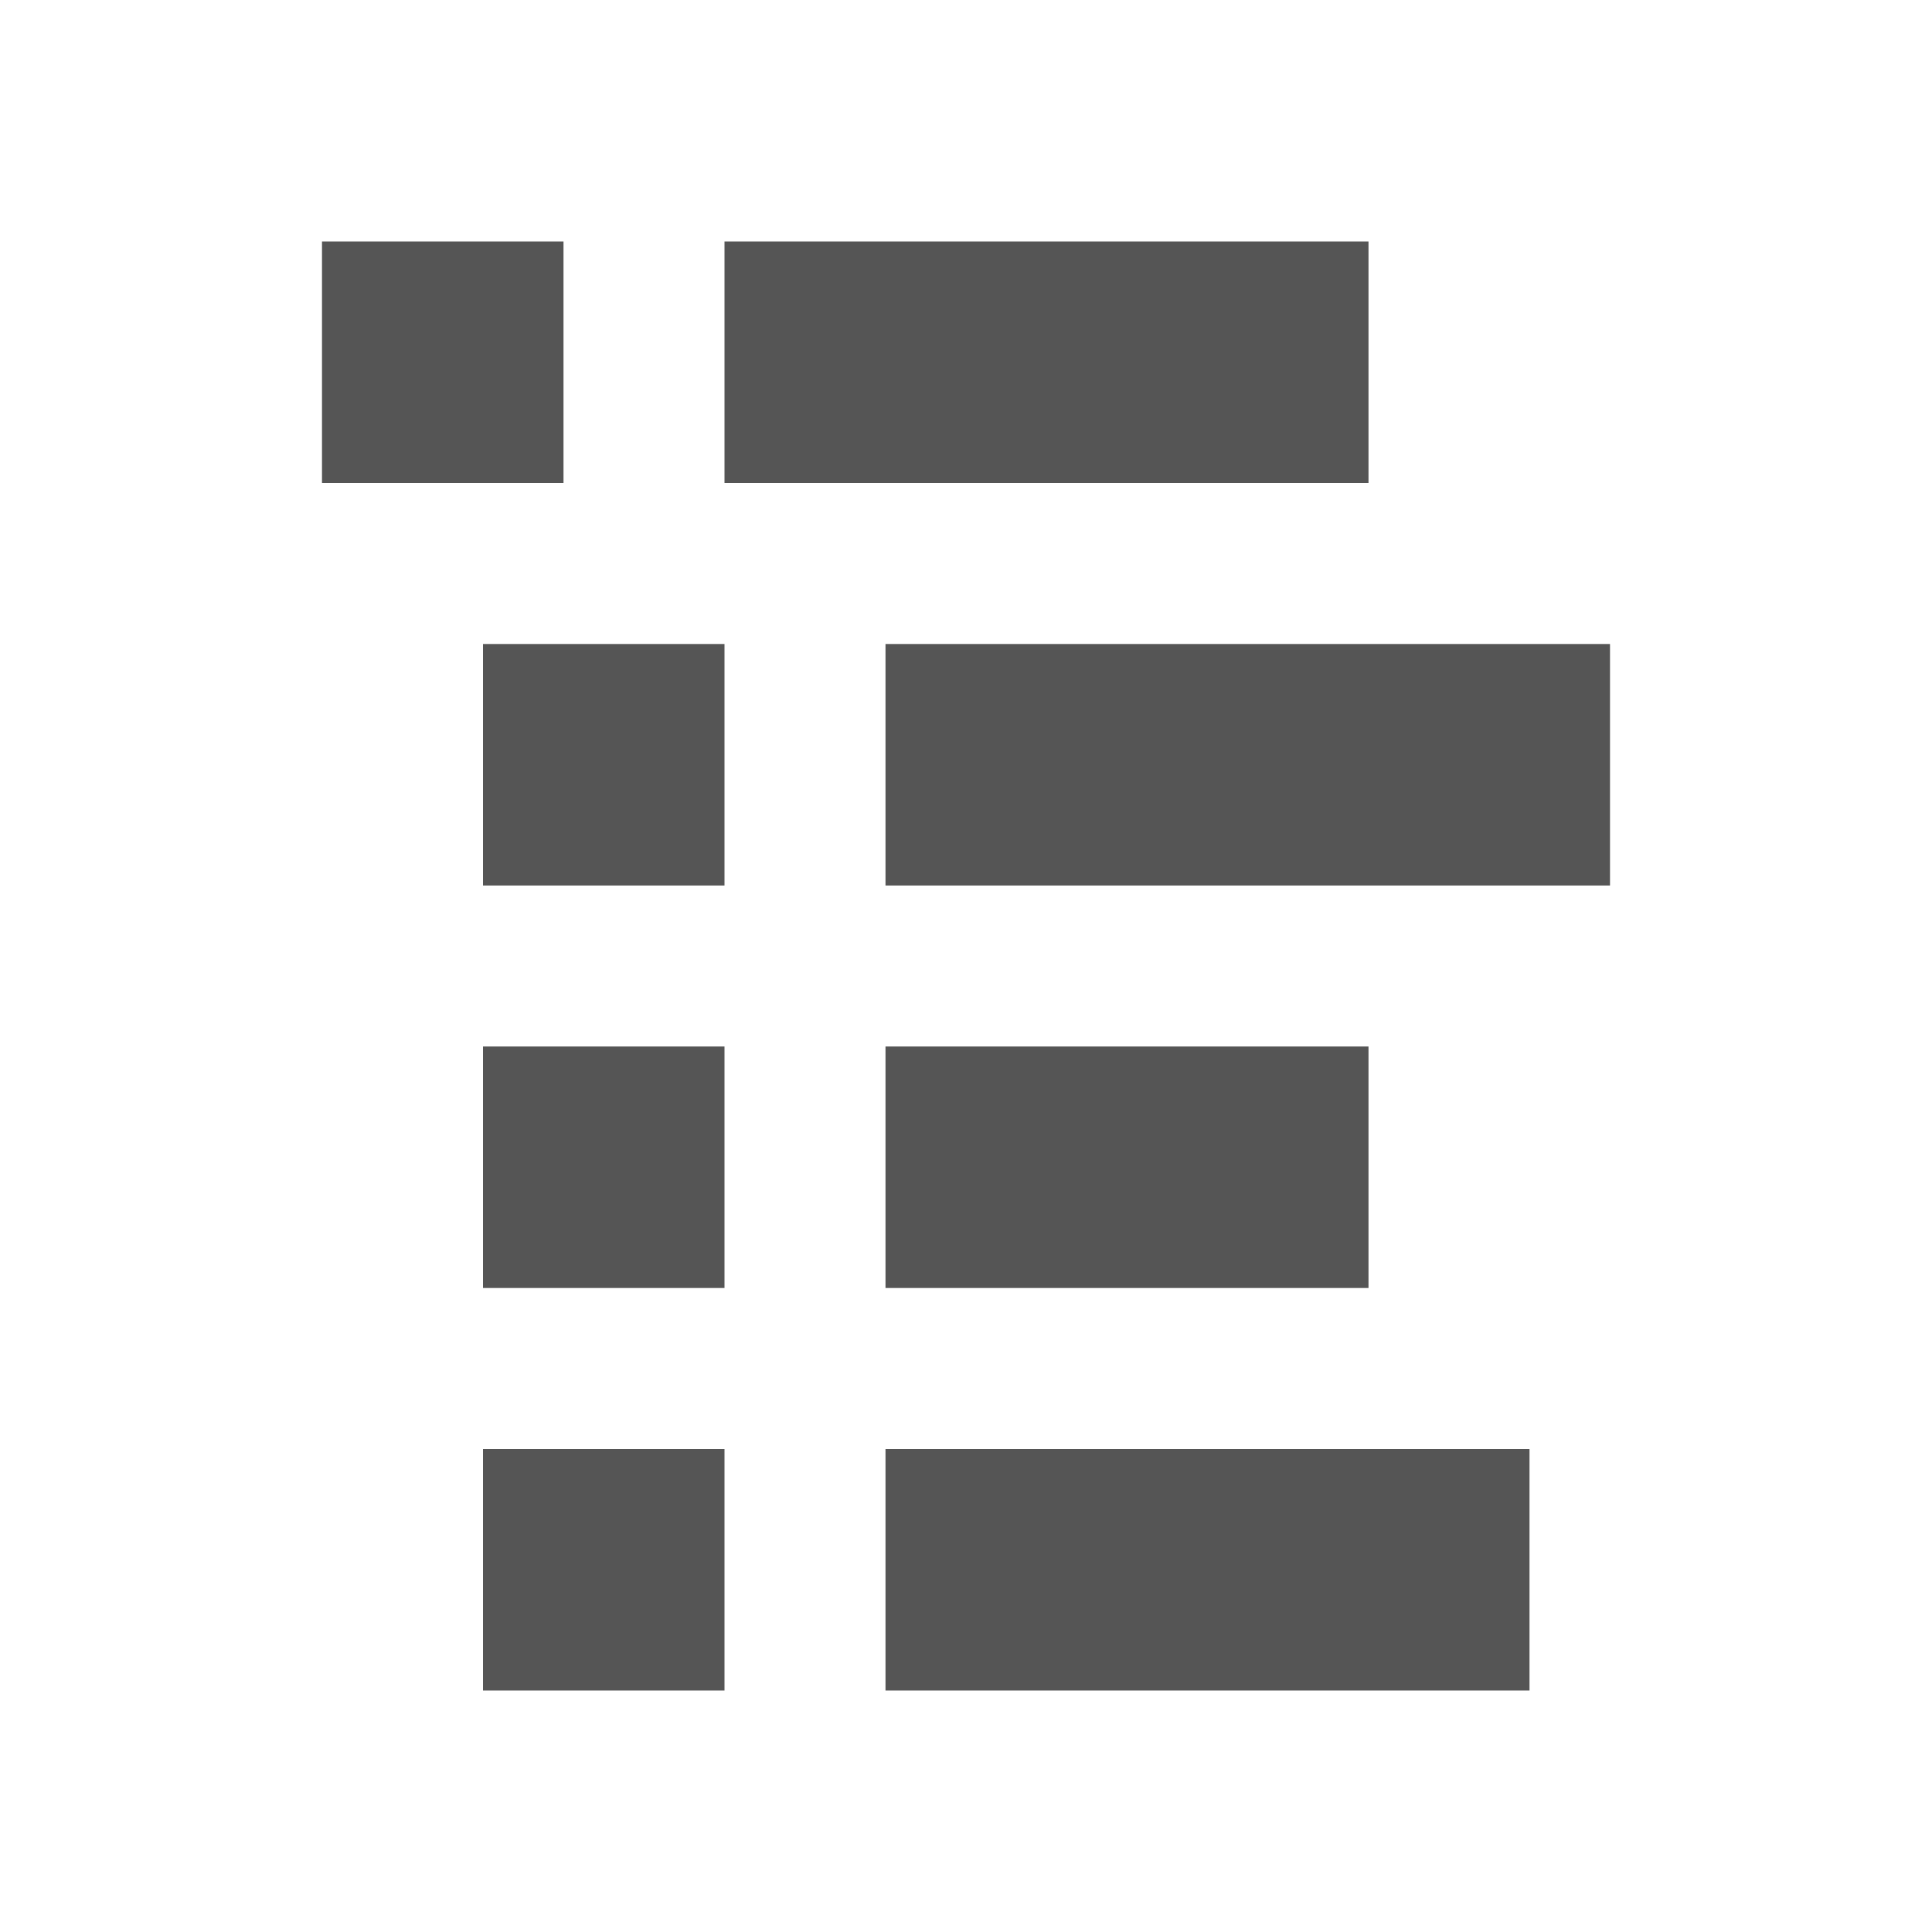
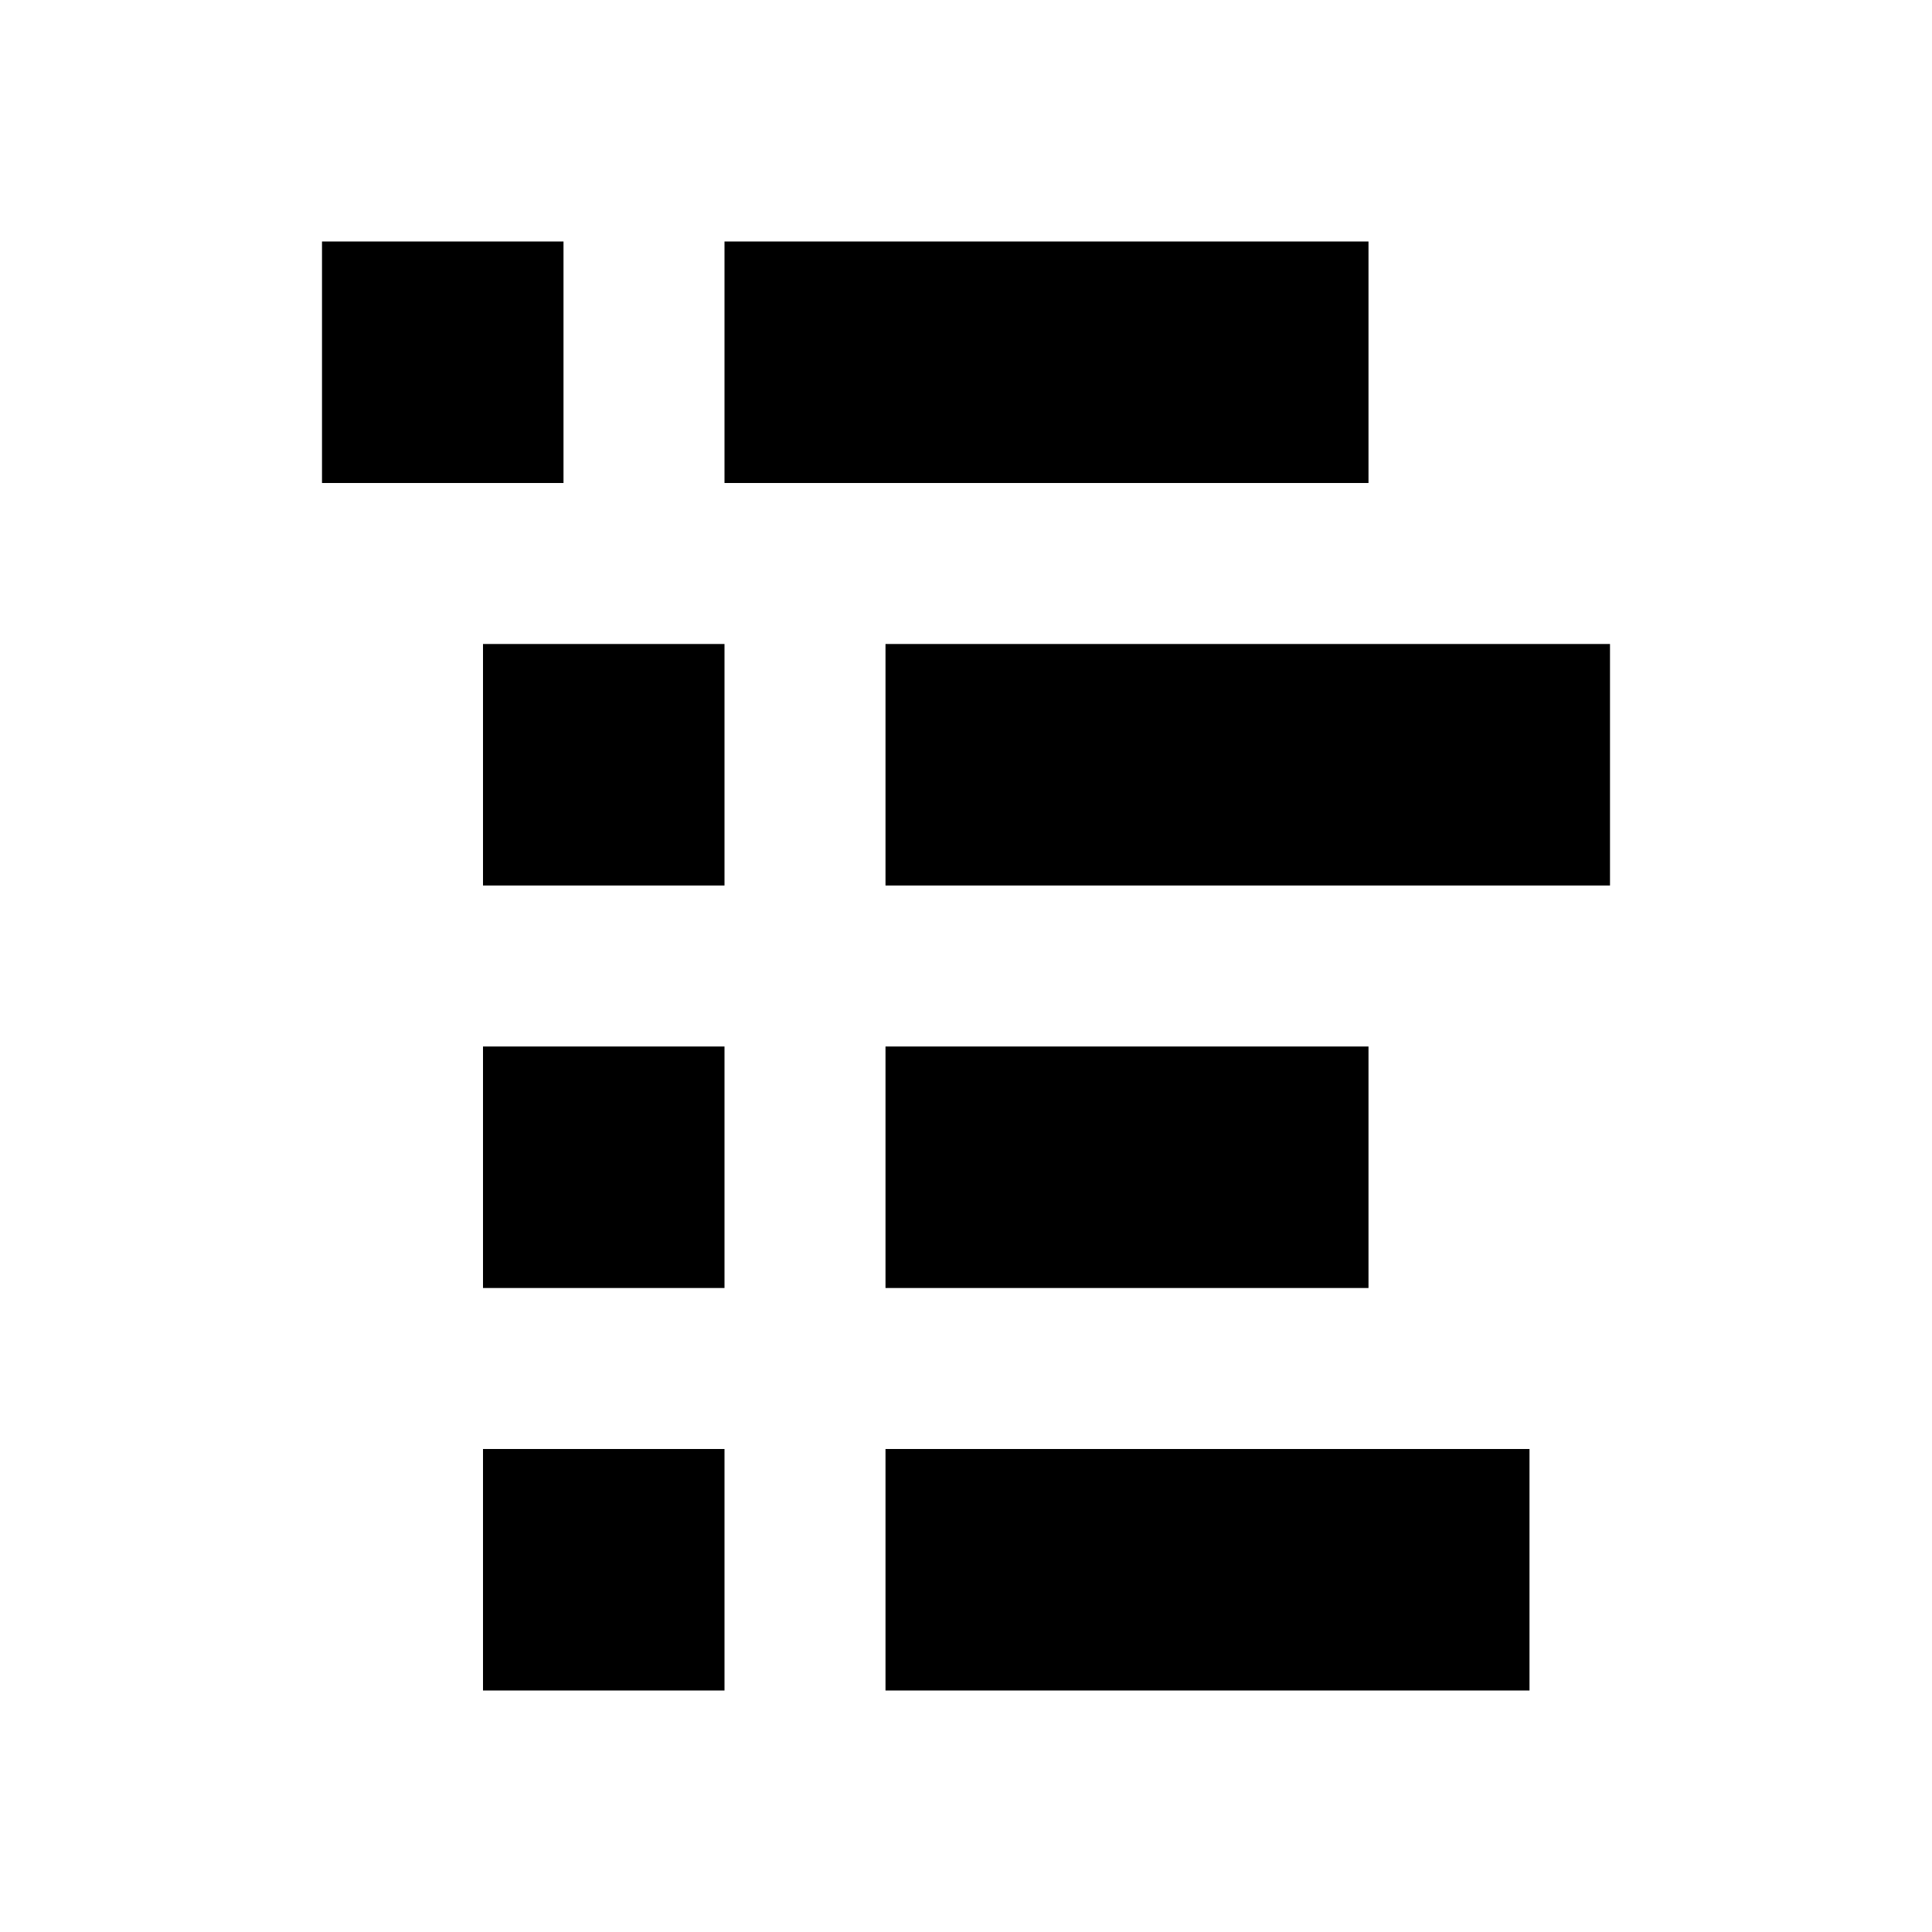
<svg xmlns="http://www.w3.org/2000/svg" version="1.1" width="24" height="24" viewBox="0 0 24 24">
-   <path d="M4 3 4 6 7 6 7 3zm5 0 0 3 8 0 0-3zm-3 5 0 3 3 0 0-3zm5 0 0 3 9 0 0-3zm-5 5 0 3 3 0 0-3zm5 0 0 3 6 0 0-3zm-5 5 0 3 3 0 0-3zm5 0 0 3 8 0 0-3z" fill="#555" />
+   <path d="M4 3 4 6 7 6 7 3zm5 0 0 3 8 0 0-3zm-3 5 0 3 3 0 0-3zm5 0 0 3 9 0 0-3zm-5 5 0 3 3 0 0-3zm5 0 0 3 6 0 0-3zm-5 5 0 3 3 0 0-3zm5 0 0 3 8 0 0-3z" />
</svg>
